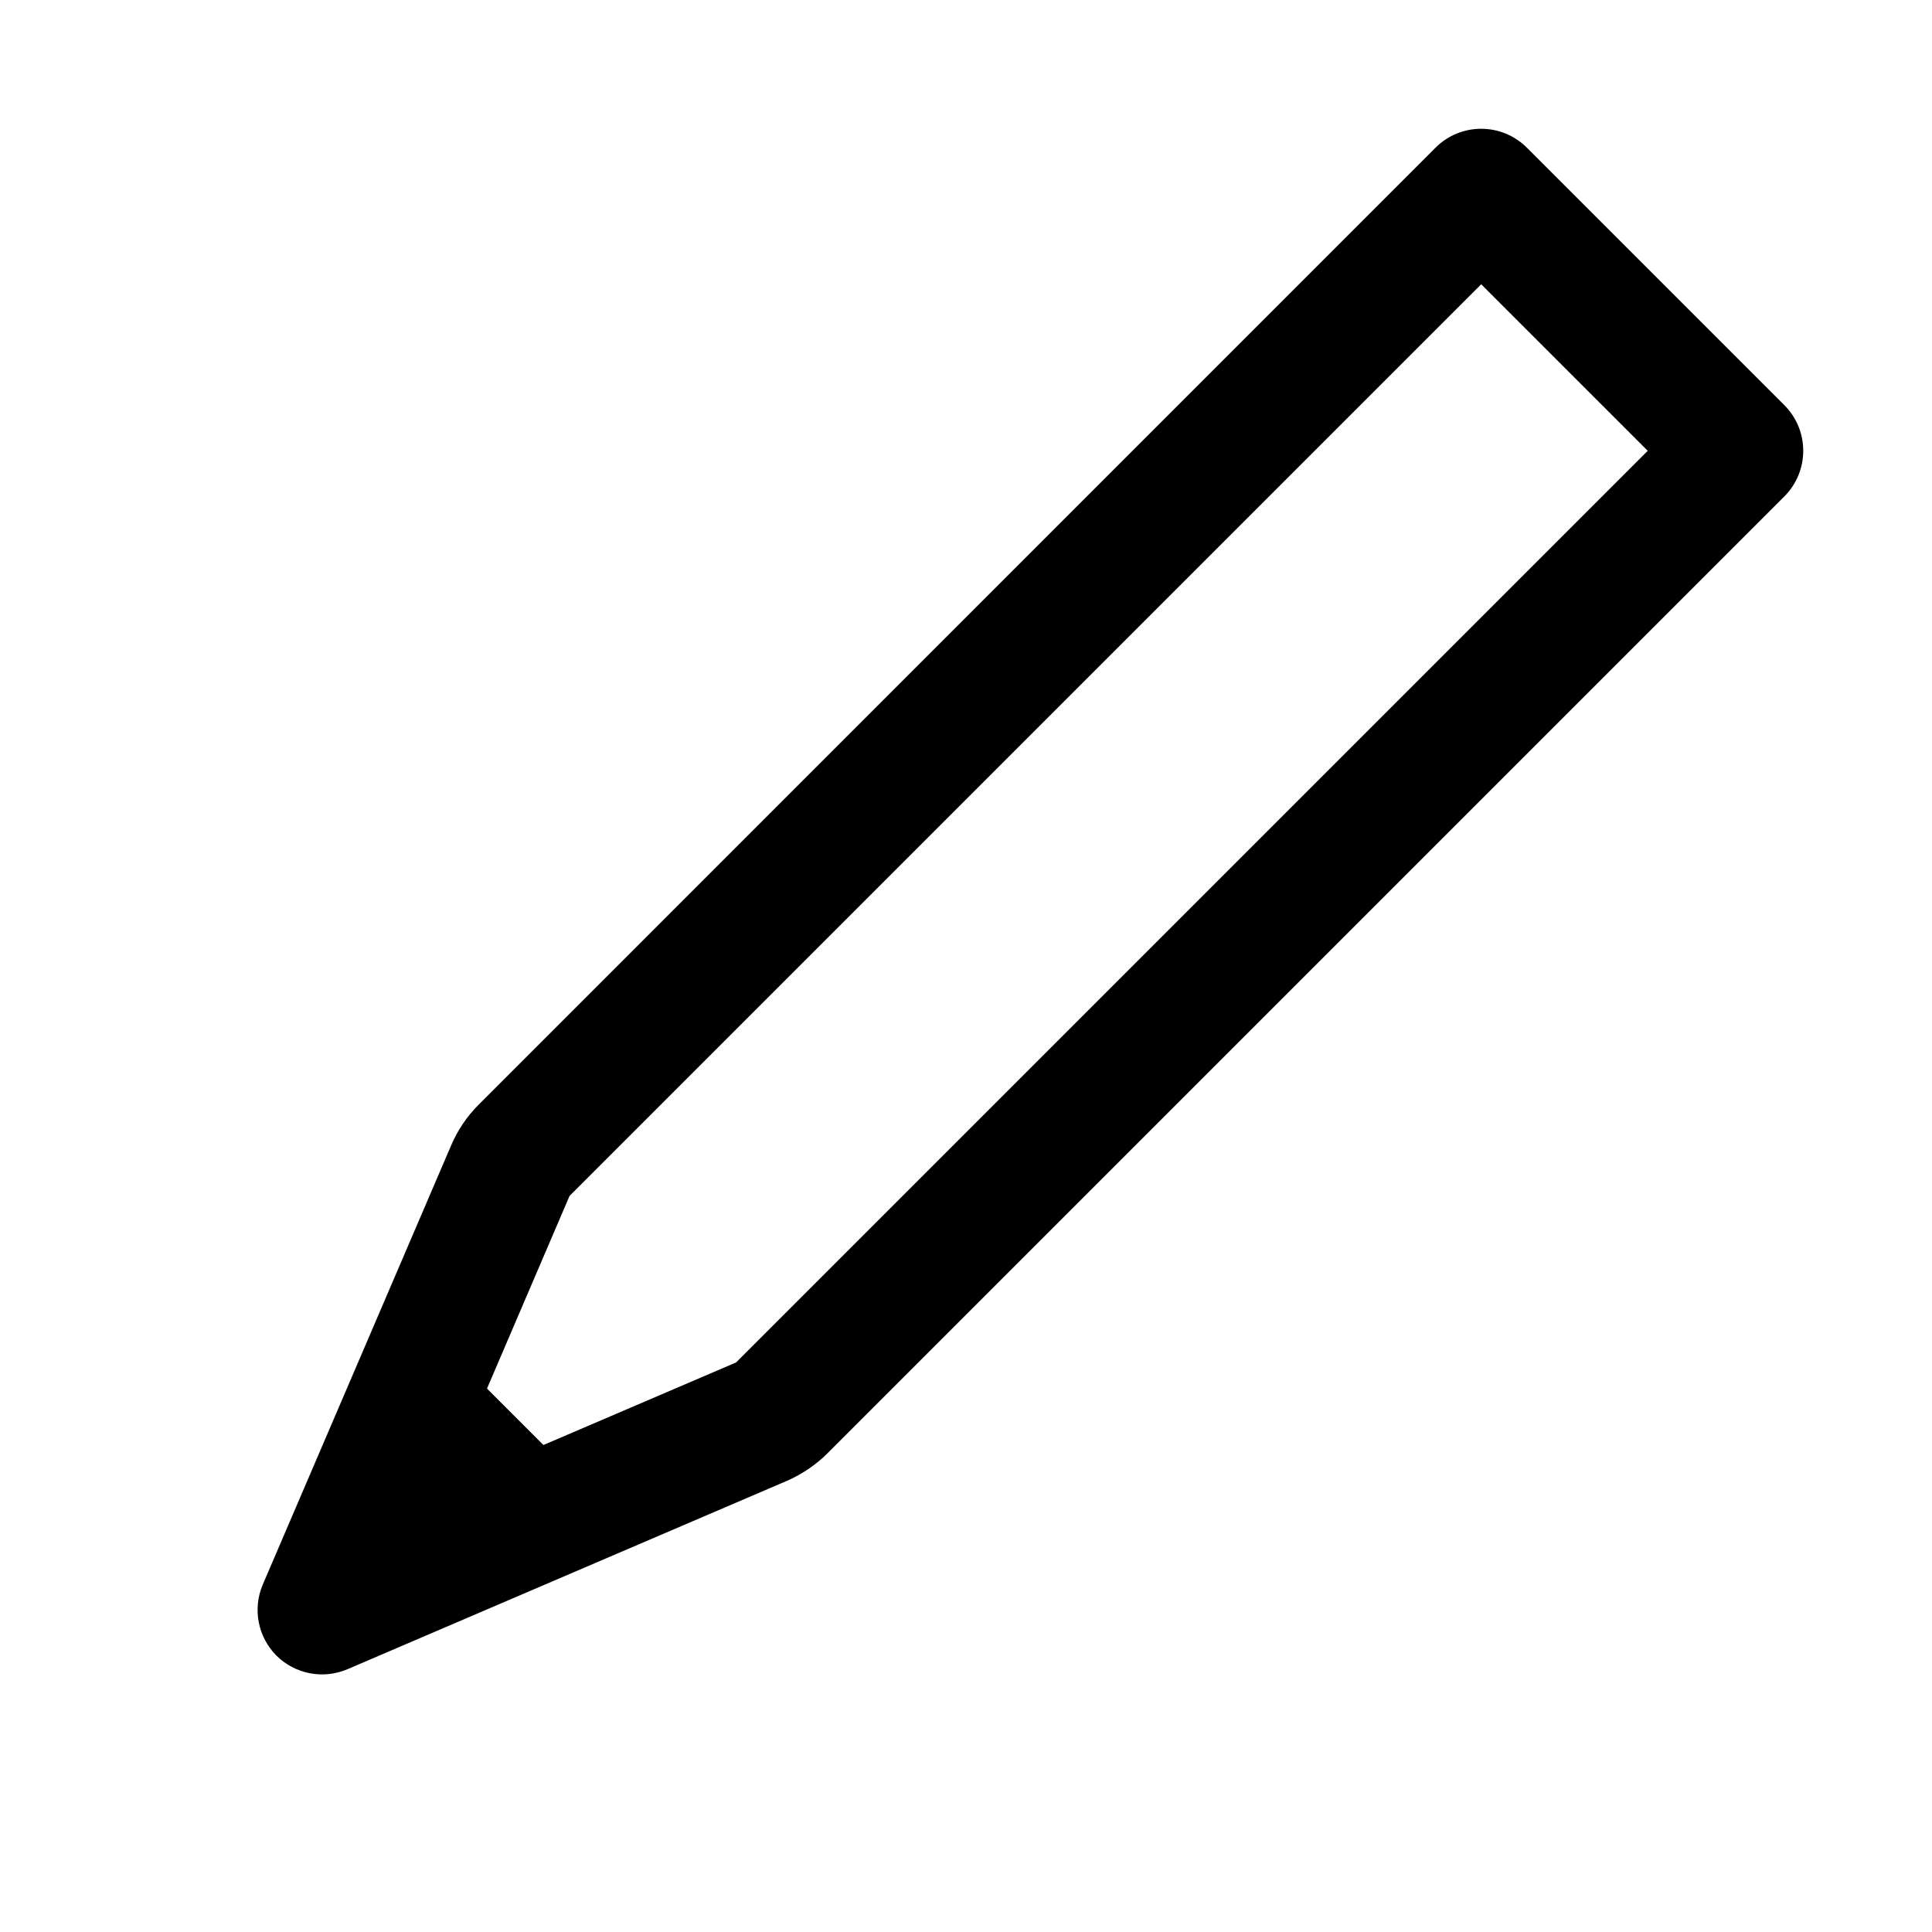
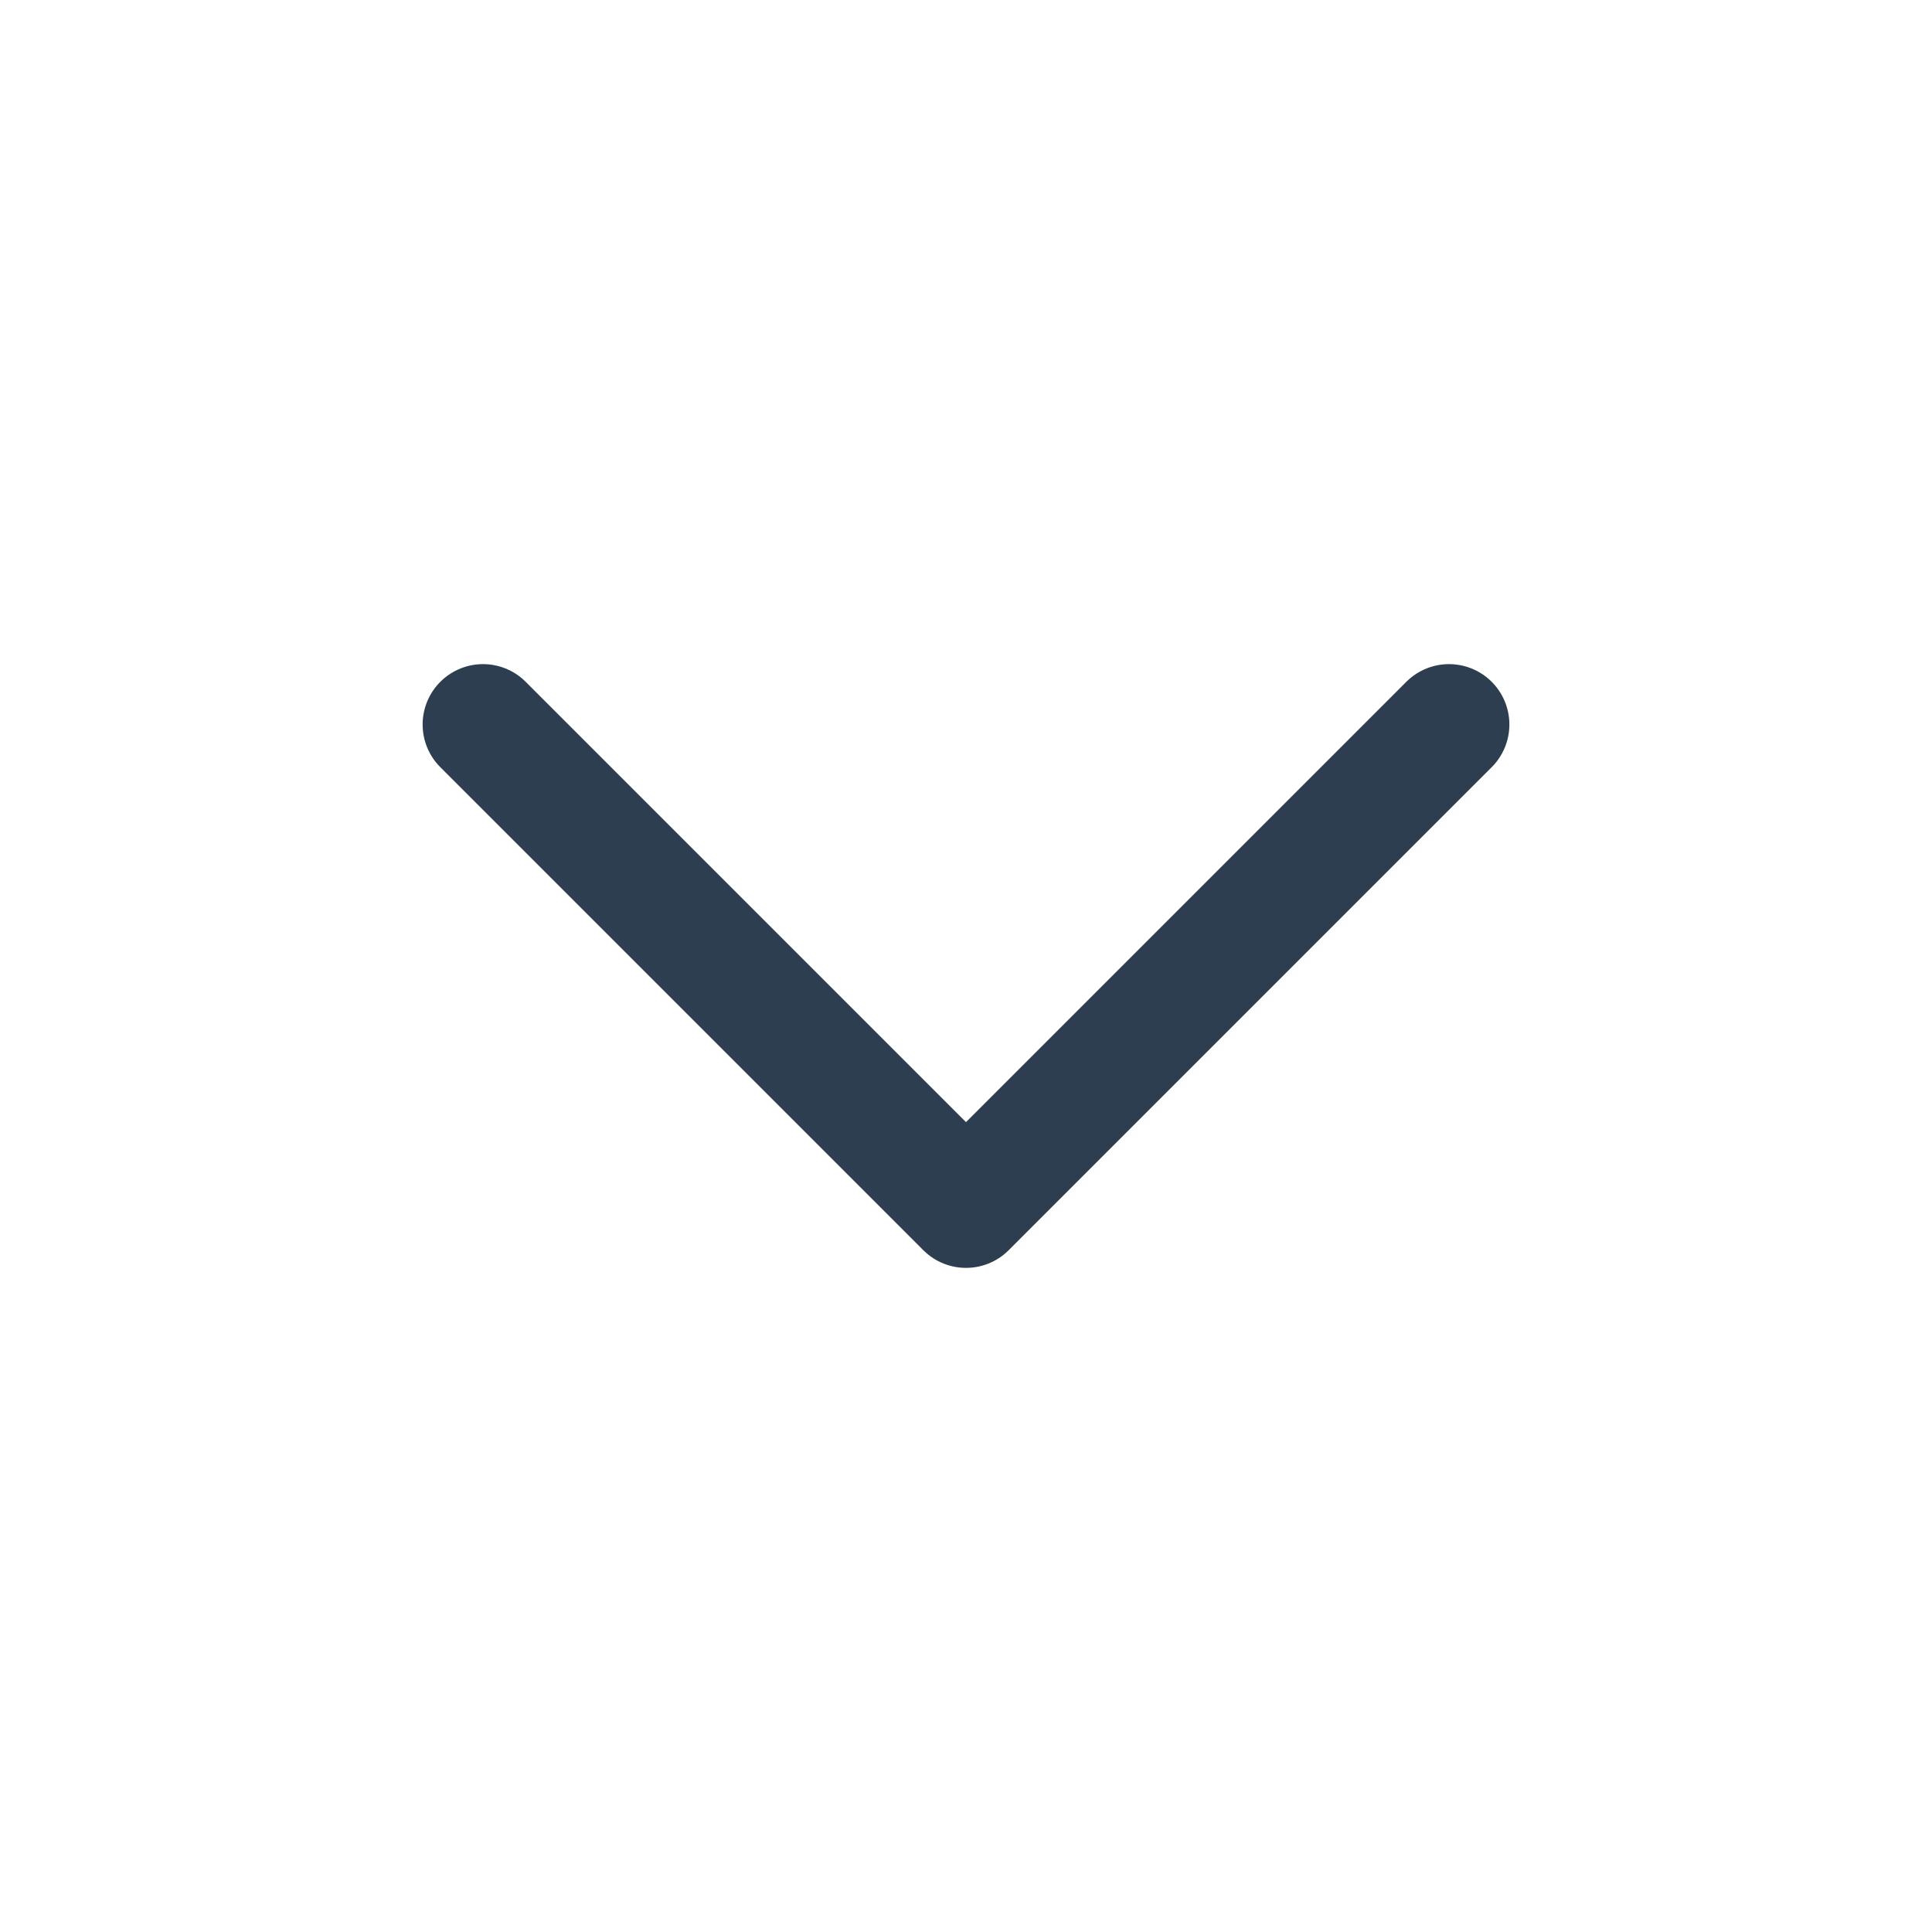
- <svg xmlns="http://www.w3.org/2000/svg" width="15" height="15" viewBox="0 0 15 15" fill="none">
-   <path d="M11.854 1.146C11.658 0.951 11.342 0.951 11.146 1.146L3.715 8.578C3.625 8.668 3.553 8.775 3.503 8.892L2.04 12.303C1.96 12.491 2.002 12.709 2.146 12.854C2.291 12.998 2.509 13.04 2.697 12.96L6.108 11.498C6.225 11.447 6.332 11.375 6.422 11.286L13.854 3.854C14.049 3.658 14.049 3.342 13.854 3.146L11.854 1.146ZM4.422 9.285L11.5 2.207L12.793 3.5L5.715 10.578L4.219 11.219L3.781 10.781L4.422 9.285Z" fill="currentColor" fill-rule="evenodd" clip-rule="evenodd" />
+ <svg xmlns="http://www.w3.org/2000/svg" class="icon icon-tabler icon-tabler-chevron-down" viewBox="0 0 24 24" stroke-width="1.5" stroke="#2c3e50" fill="none" stroke-linecap="round" stroke-linejoin="round">
+   <path stroke="none" d="M0 0h24v24H0z" fill="none" />
+   <path d="M6 9l6 6l6 -6" />
</svg>
